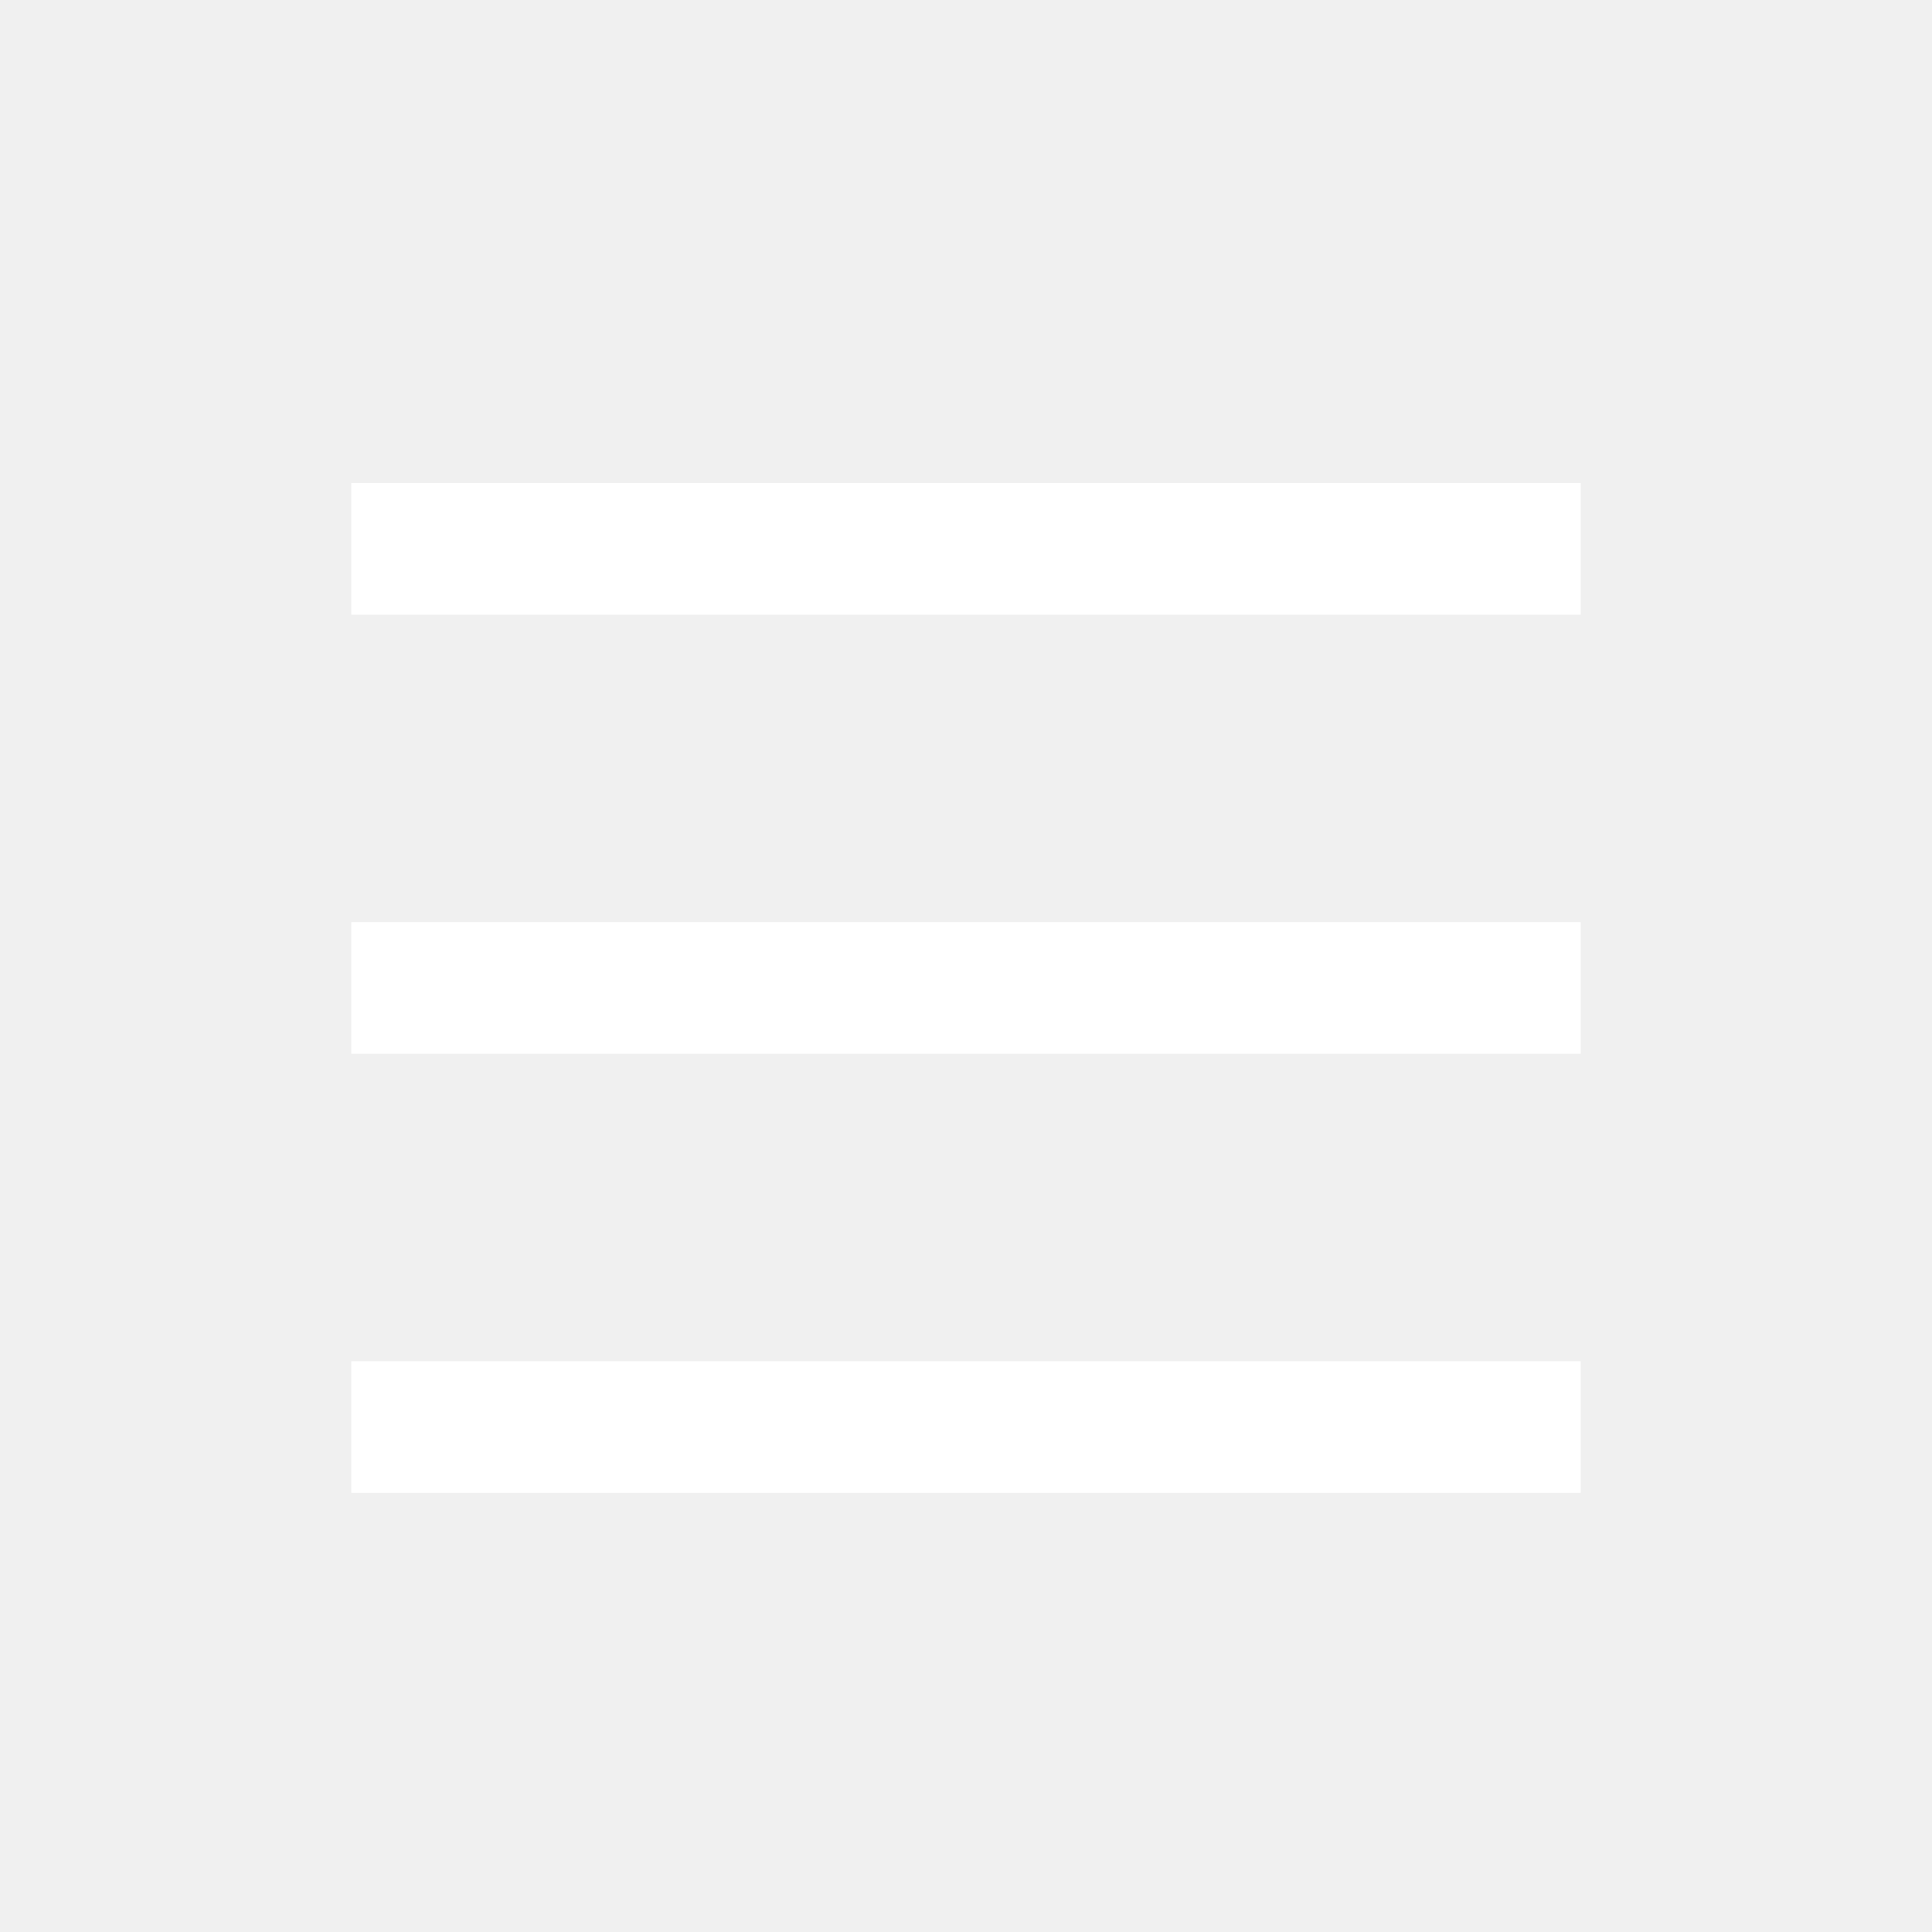
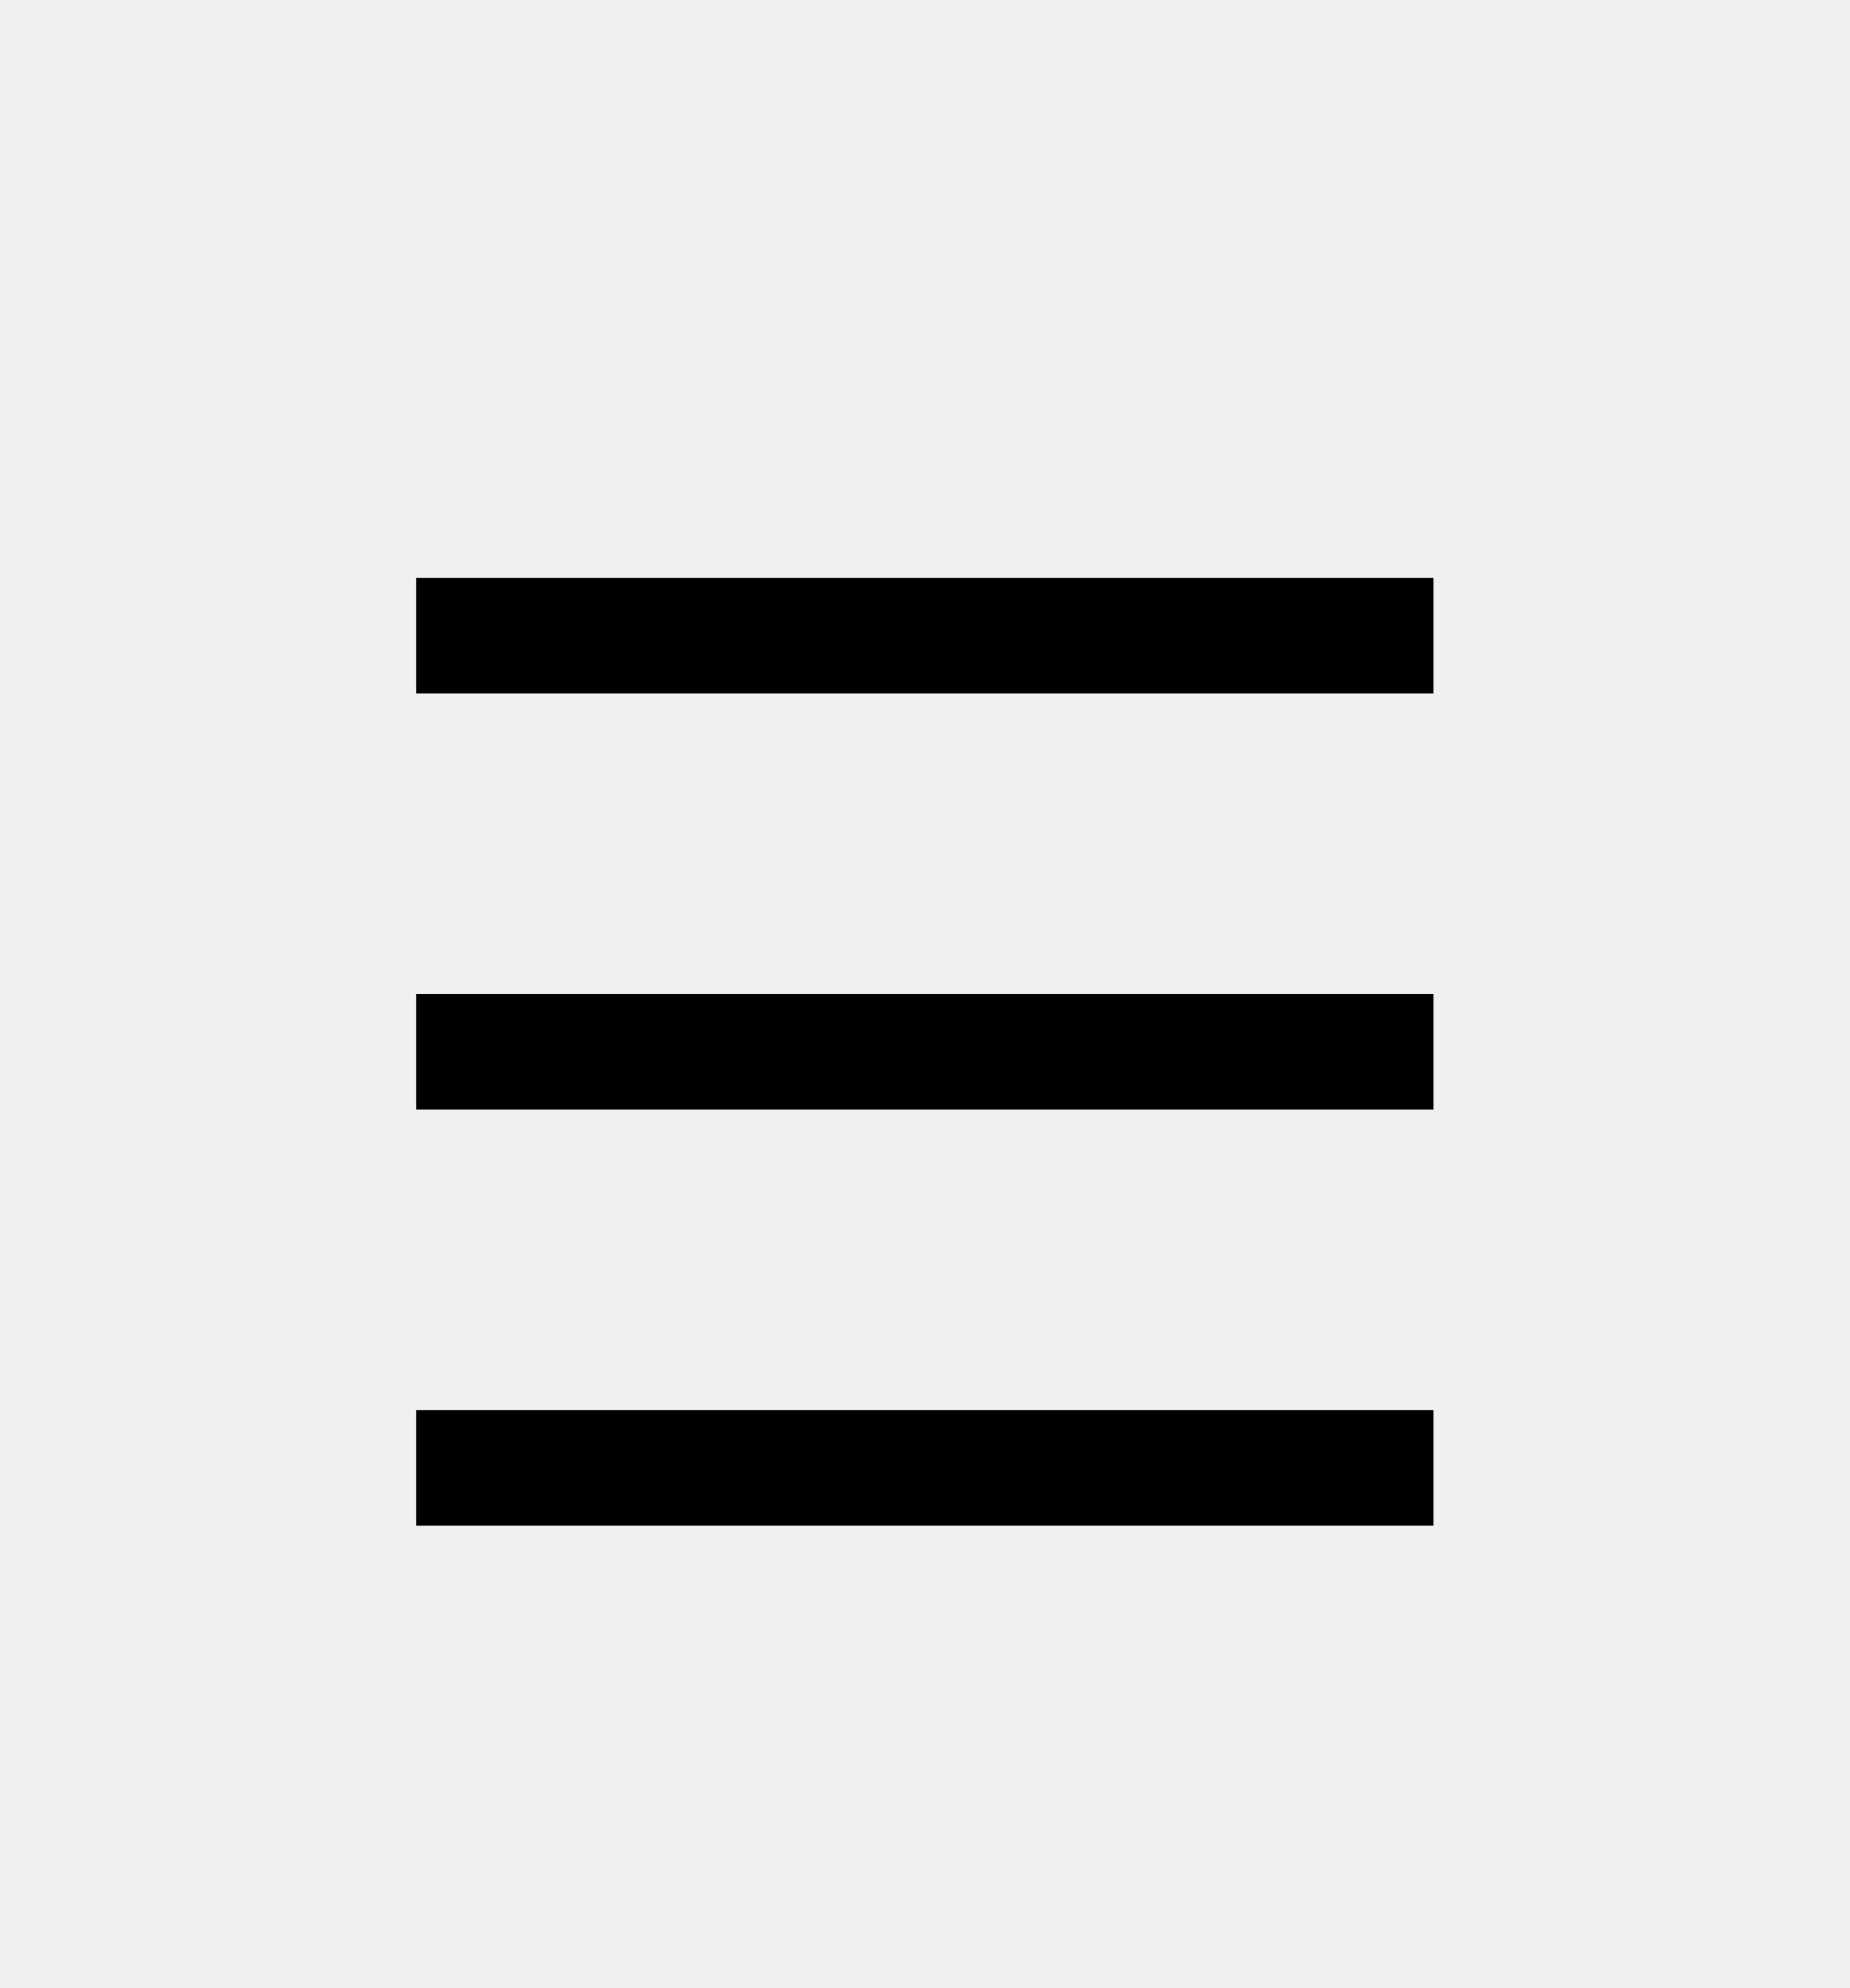
- <svg xmlns="http://www.w3.org/2000/svg" width="44" height="44" viewBox="0 0 44 44" fill="none">
-   <path fill-rule="evenodd" clip-rule="evenodd" d="M36 14L8 14V11L36 11V14Z" fill="white" />
-   <path fill-rule="evenodd" clip-rule="evenodd" d="M36 24L8 24V21L36 21V24Z" fill="white" />
-   <path fill-rule="evenodd" clip-rule="evenodd" d="M36 34L8 34V31L36 31V34Z" fill="white" />
+ <svg xmlns="http://www.w3.org/2000/svg" width="40" height="43" viewBox="0 0 40 43" fill="none">
+   <path fill-rule="evenodd" clip-rule="evenodd" d="M31 15L9 15V12.5L31 12.5V15Z" fill="black" />
+   <path fill-rule="evenodd" clip-rule="evenodd" d="M31 24L9 24V21.5L31 21.5V24Z" fill="black" />
+   <path fill-rule="evenodd" clip-rule="evenodd" d="M31 33L9 33V30.5L31 30.5V33Z" fill="black" />
</svg>
